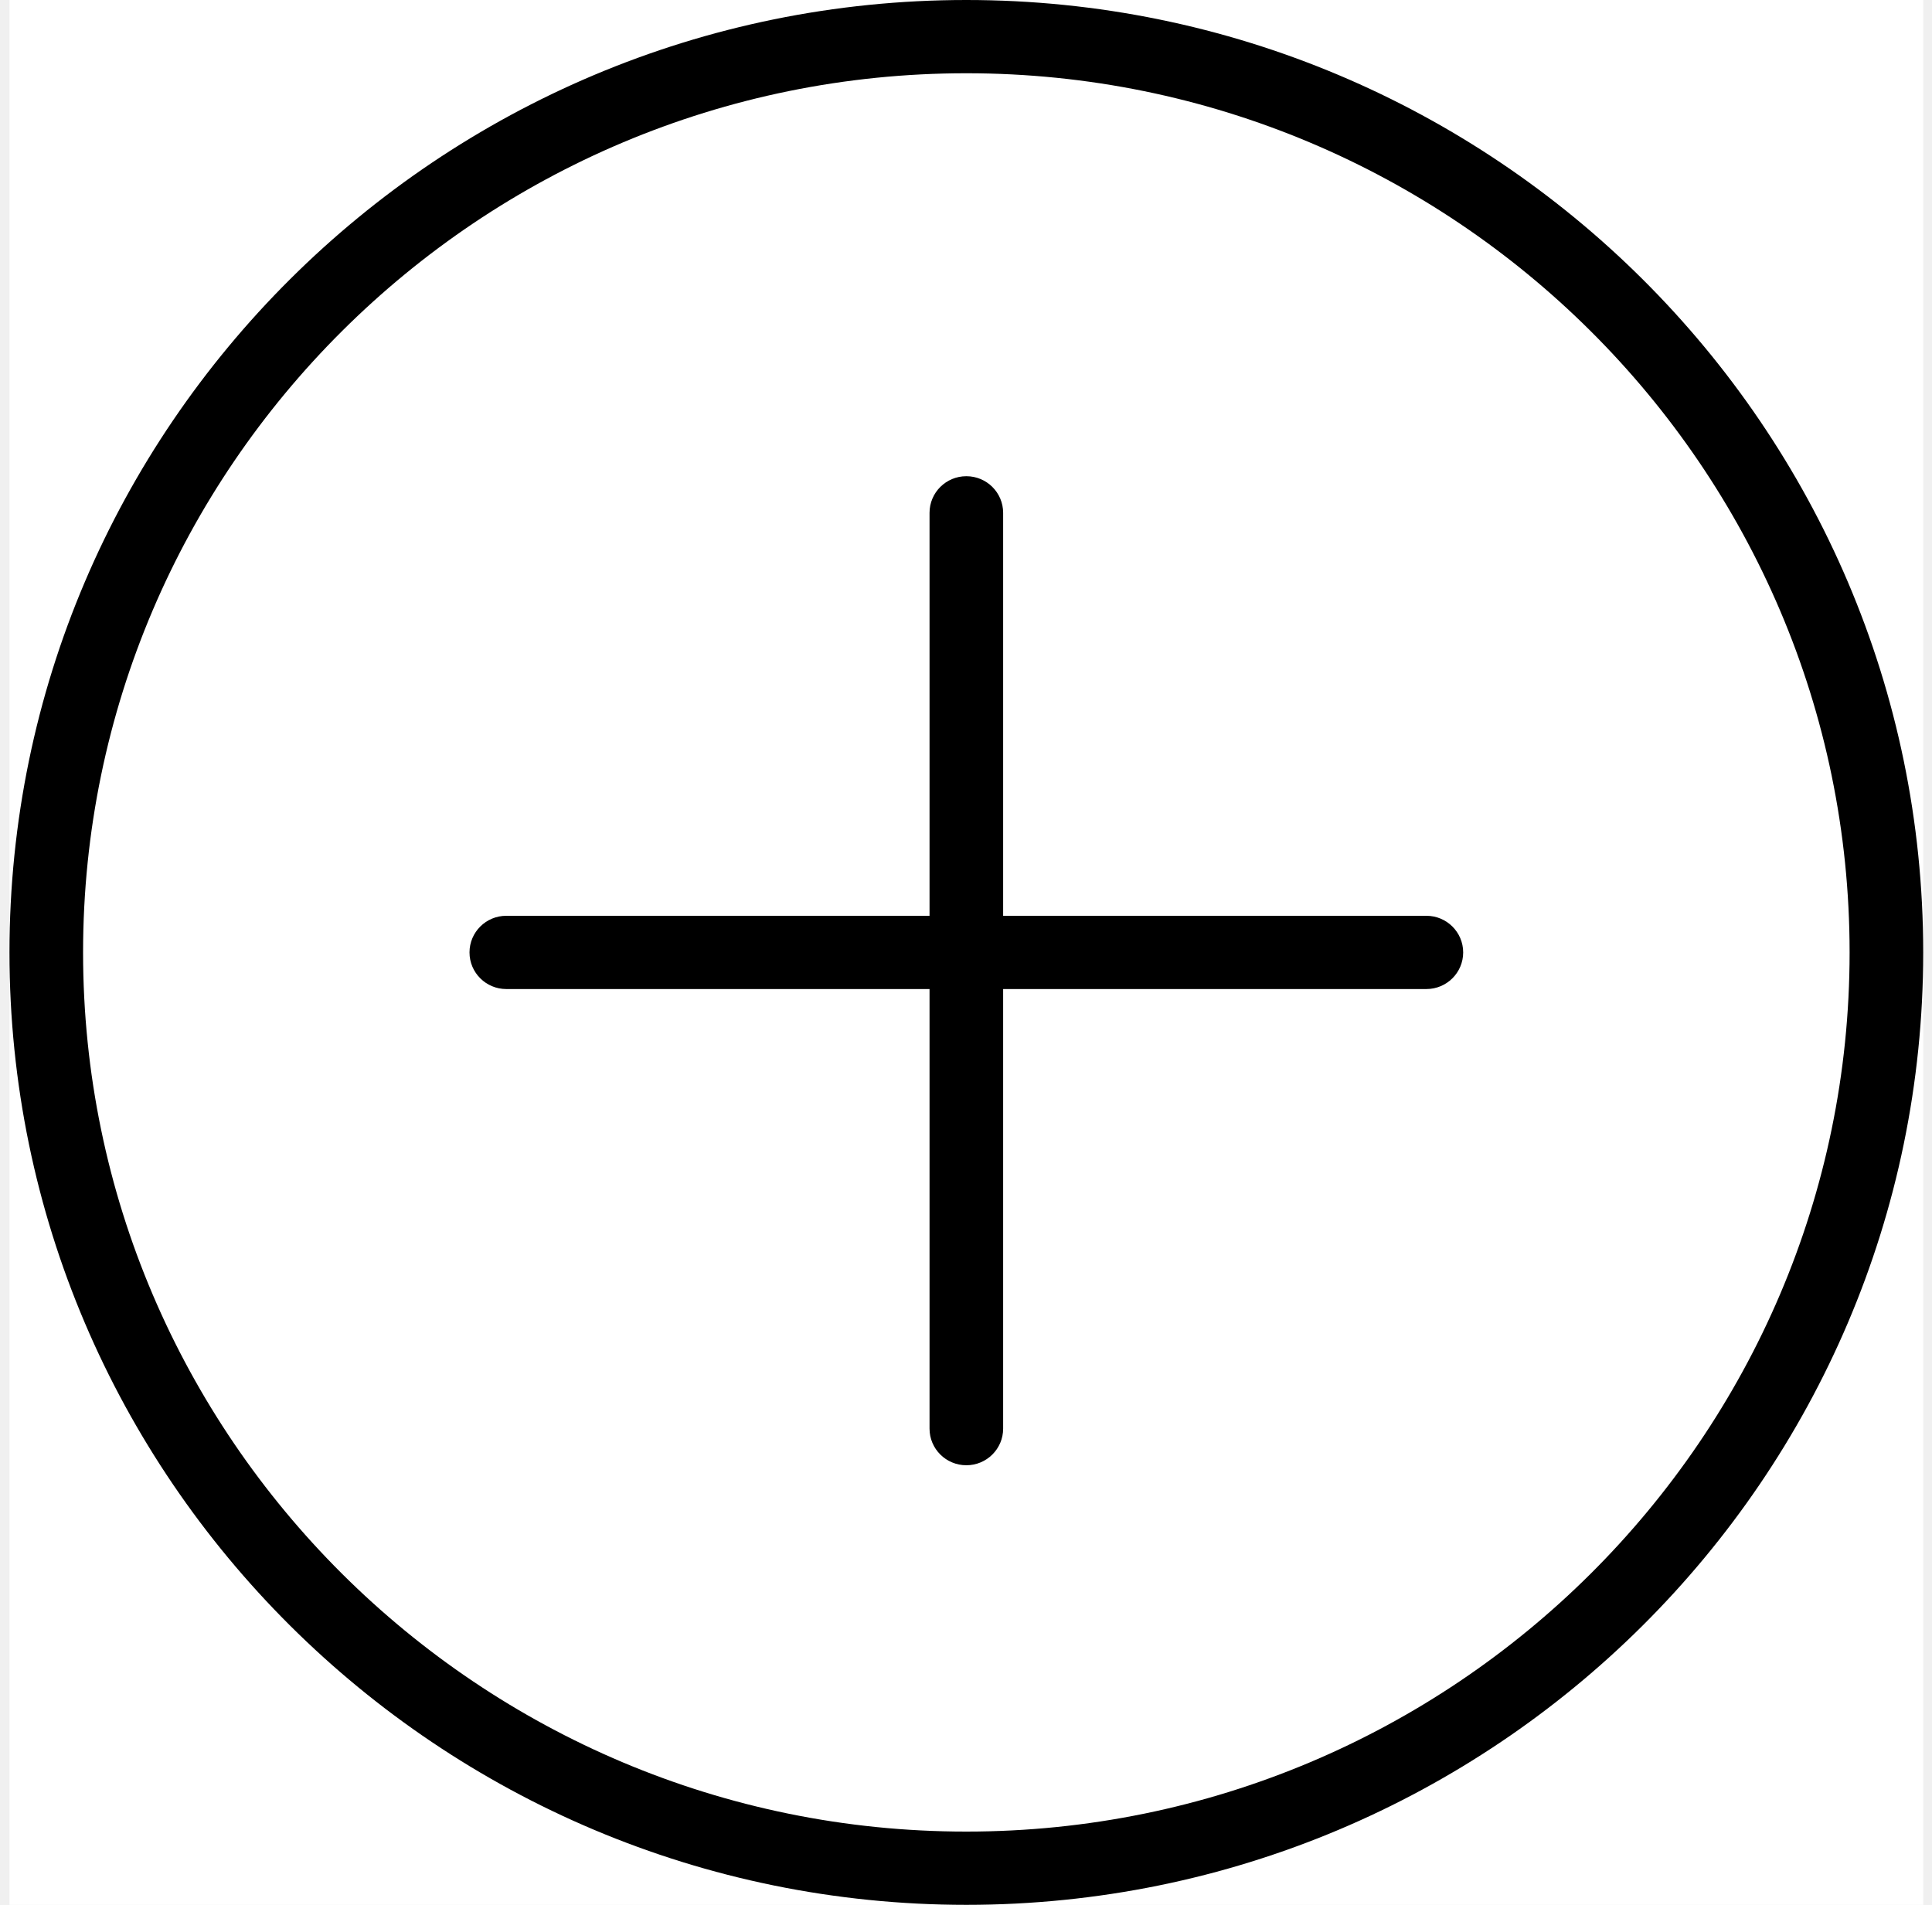
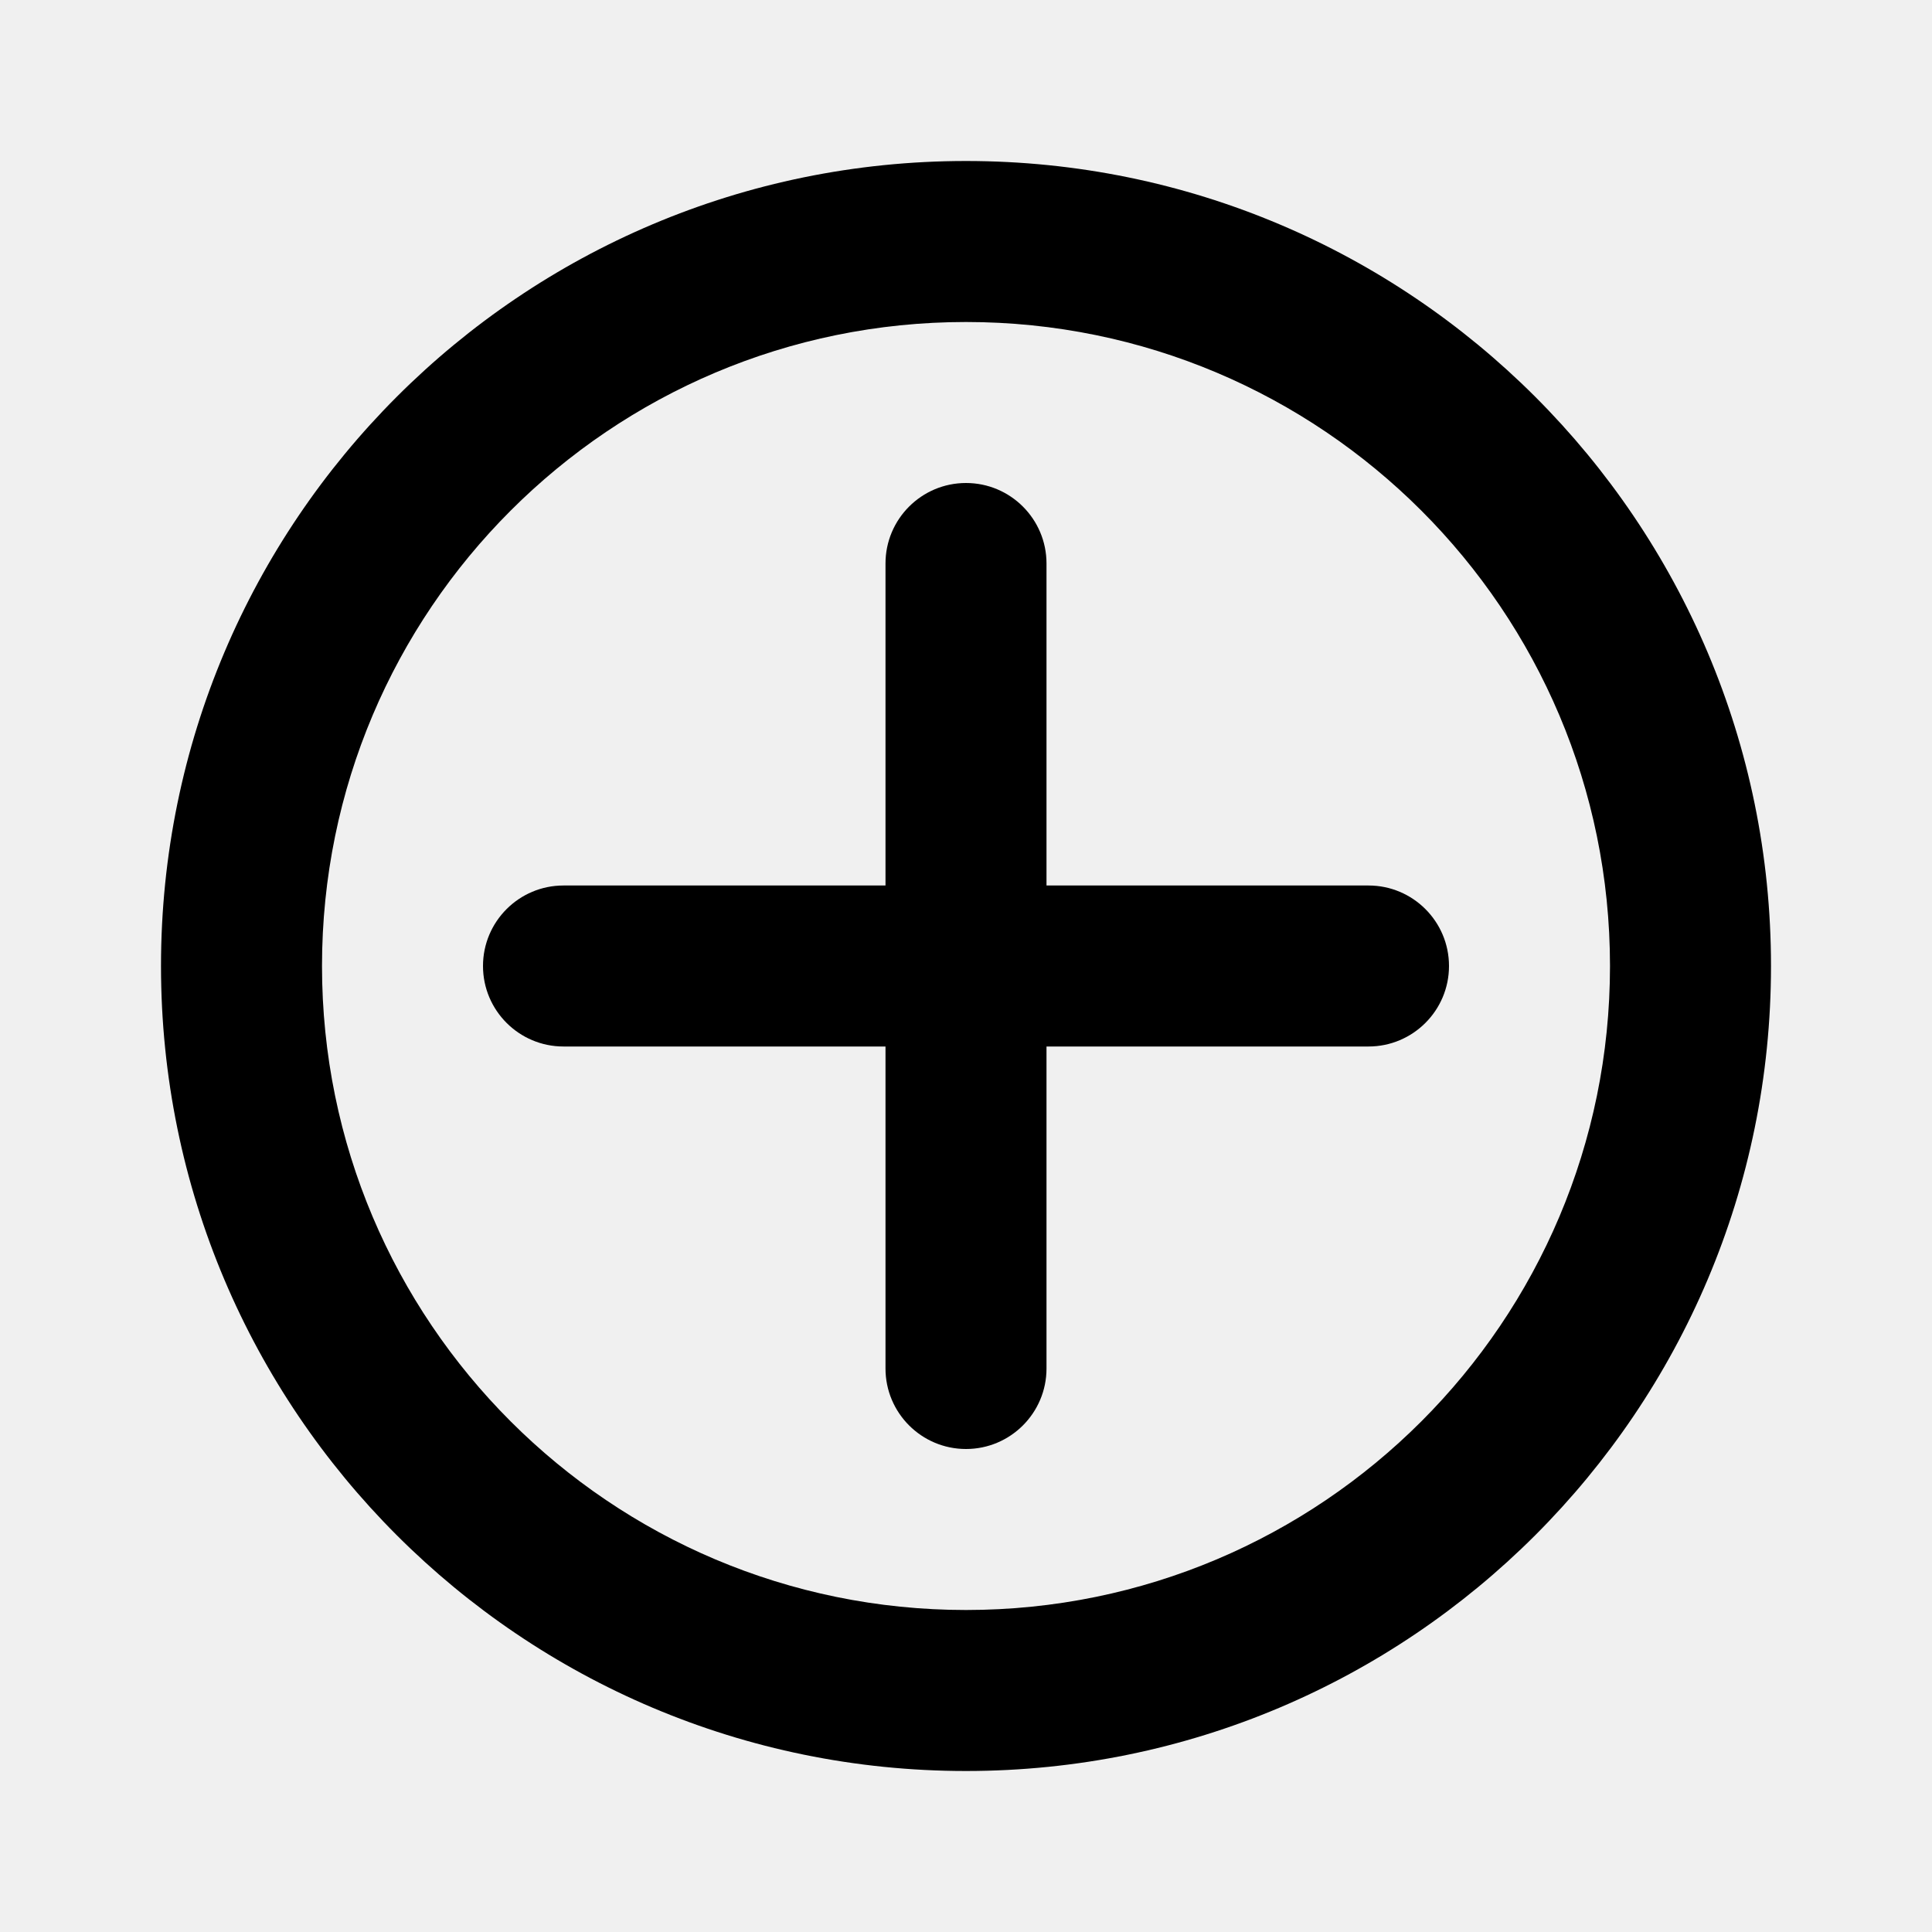
- <svg xmlns="http://www.w3.org/2000/svg" width="71" height="70" viewBox="0 0 71 70" fill="none">
-   <g clip-path="url(#clip0_9_517)">
-     <rect width="70.33" height="70" transform="translate(0.347656)" fill="white" />
-     <path d="M35.512 0C16.123 0 0.348 15.7 0.348 35C0.348 54.3 16.123 70 35.512 70C54.902 70 70.677 54.3 70.677 35C70.677 15.7 54.902 0 35.512 0ZM35.512 67.308C17.615 67.308 3.053 52.814 3.053 35C3.053 17.186 17.615 2.692 35.512 2.692C53.41 2.692 67.972 17.186 67.972 35C67.972 52.814 53.41 67.308 35.512 67.308Z" fill="black" />
-     <path d="M52.419 33.654H36.865V18.846C36.865 18.102 36.259 17.5 35.513 17.5C34.766 17.5 34.16 18.102 34.16 18.846V33.654H18.606C17.86 33.654 17.254 34.256 17.254 35C17.254 35.744 17.86 36.346 18.606 36.346H34.16V52.5C34.16 53.244 34.766 53.846 35.513 53.846C36.259 53.846 36.865 53.244 36.865 52.5V36.346H52.419C53.165 36.346 53.771 35.744 53.771 35C53.771 34.256 53.165 33.654 52.419 33.654Z" fill="black" />
-   </g>
-   <defs>
-     <clipPath id="clip0_9_517">
-       <rect width="70.33" height="70" fill="white" transform="translate(0.347656)" />
-     </clipPath>
-   </defs>
+ <svg xmlns="http://www.w3.org/2000/svg" width="24" height="24" viewBox="0 0 24 24" fill="none">
+   <path fill-rule="evenodd" clip-rule="evenodd" d="M2 12C2 6.477 6.477 2 12 2C17.523 2 22 6.477 22 12C22 17.523 17.523 22 12 22C6.477 22 2 17.523 2 12ZM12 4C7.582 4 4 7.582 4 12C4 16.418 7.582 20 12 20C16.418 20 20 16.418 20 12C20 7.582 16.418 4 12 4Z" fill="currentColor" />
+   <path fill-rule="evenodd" clip-rule="evenodd" d="M13 7C13 6.448 12.552 6 12 6C11.448 6 11 6.448 11 7V11H7C6.448 11 6 11.448 6 12C6 12.552 6.448 13 7 13H11V17C11 17.552 11.448 18 12 18C12.552 18 13 17.552 13 17V13H17C17.552 13 18 12.552 18 12C18 11.448 17.552 11 17 11H13V7Z" fill="currentColor" />
</svg>
